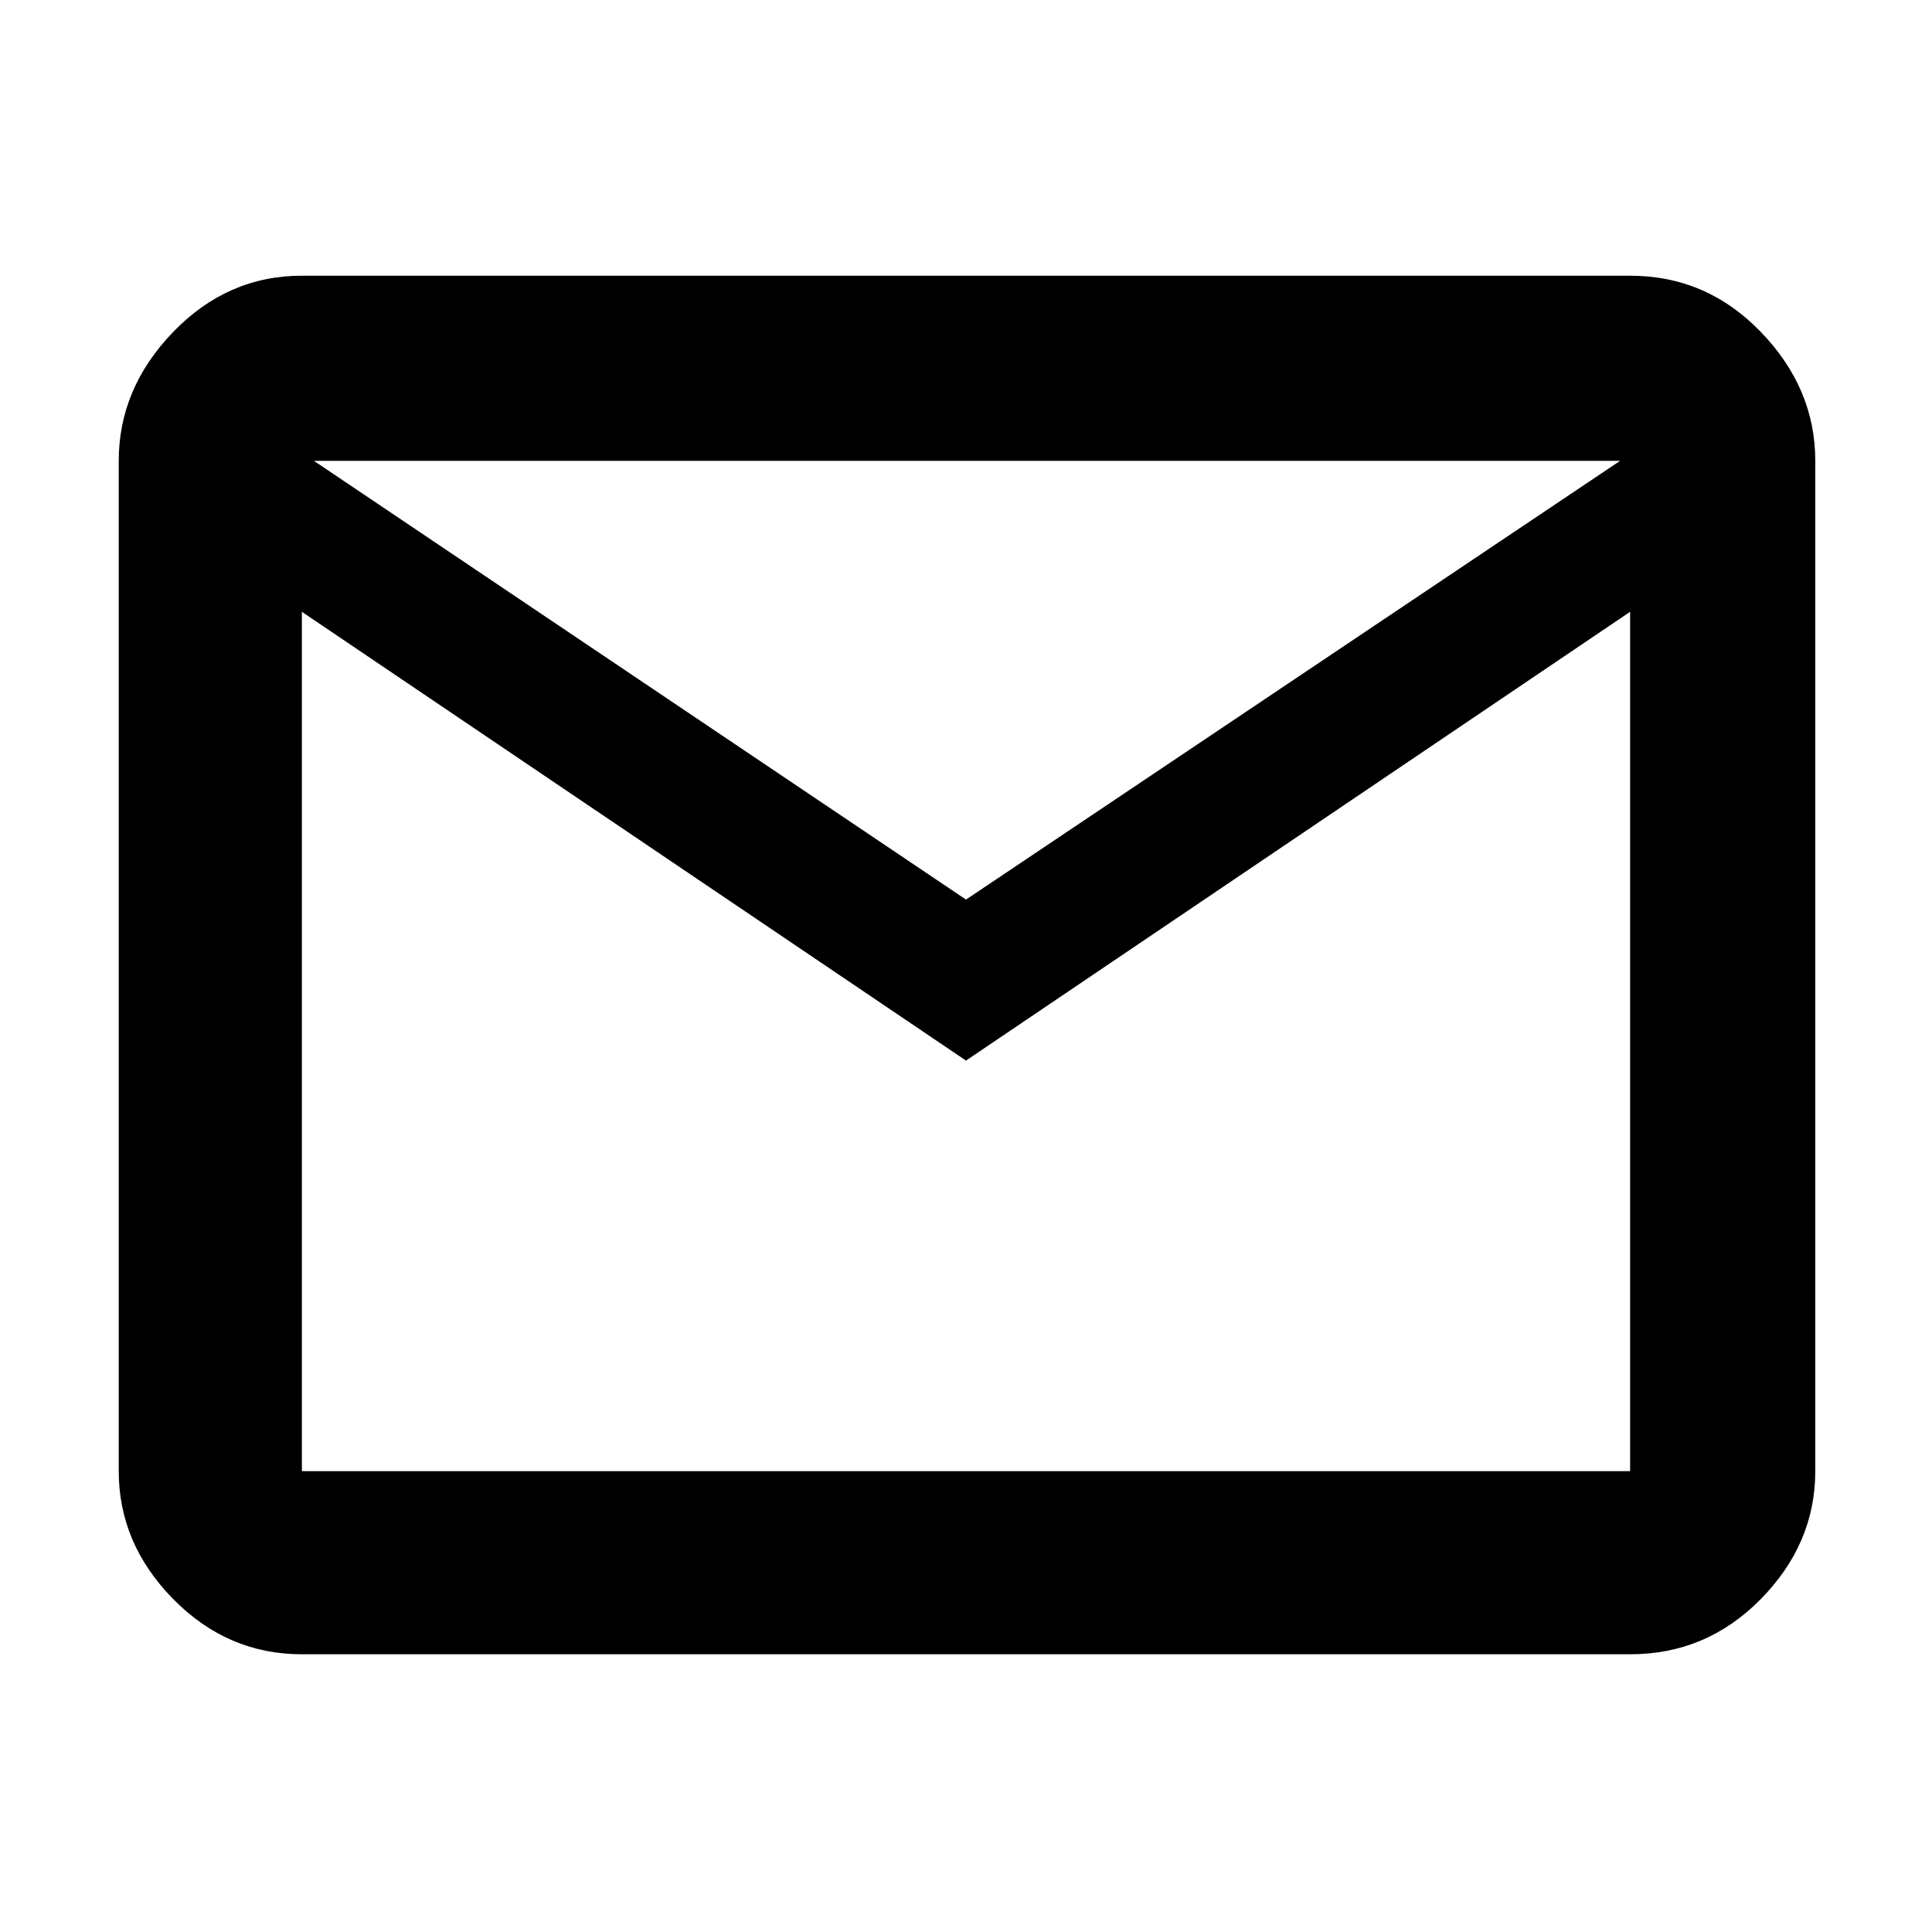
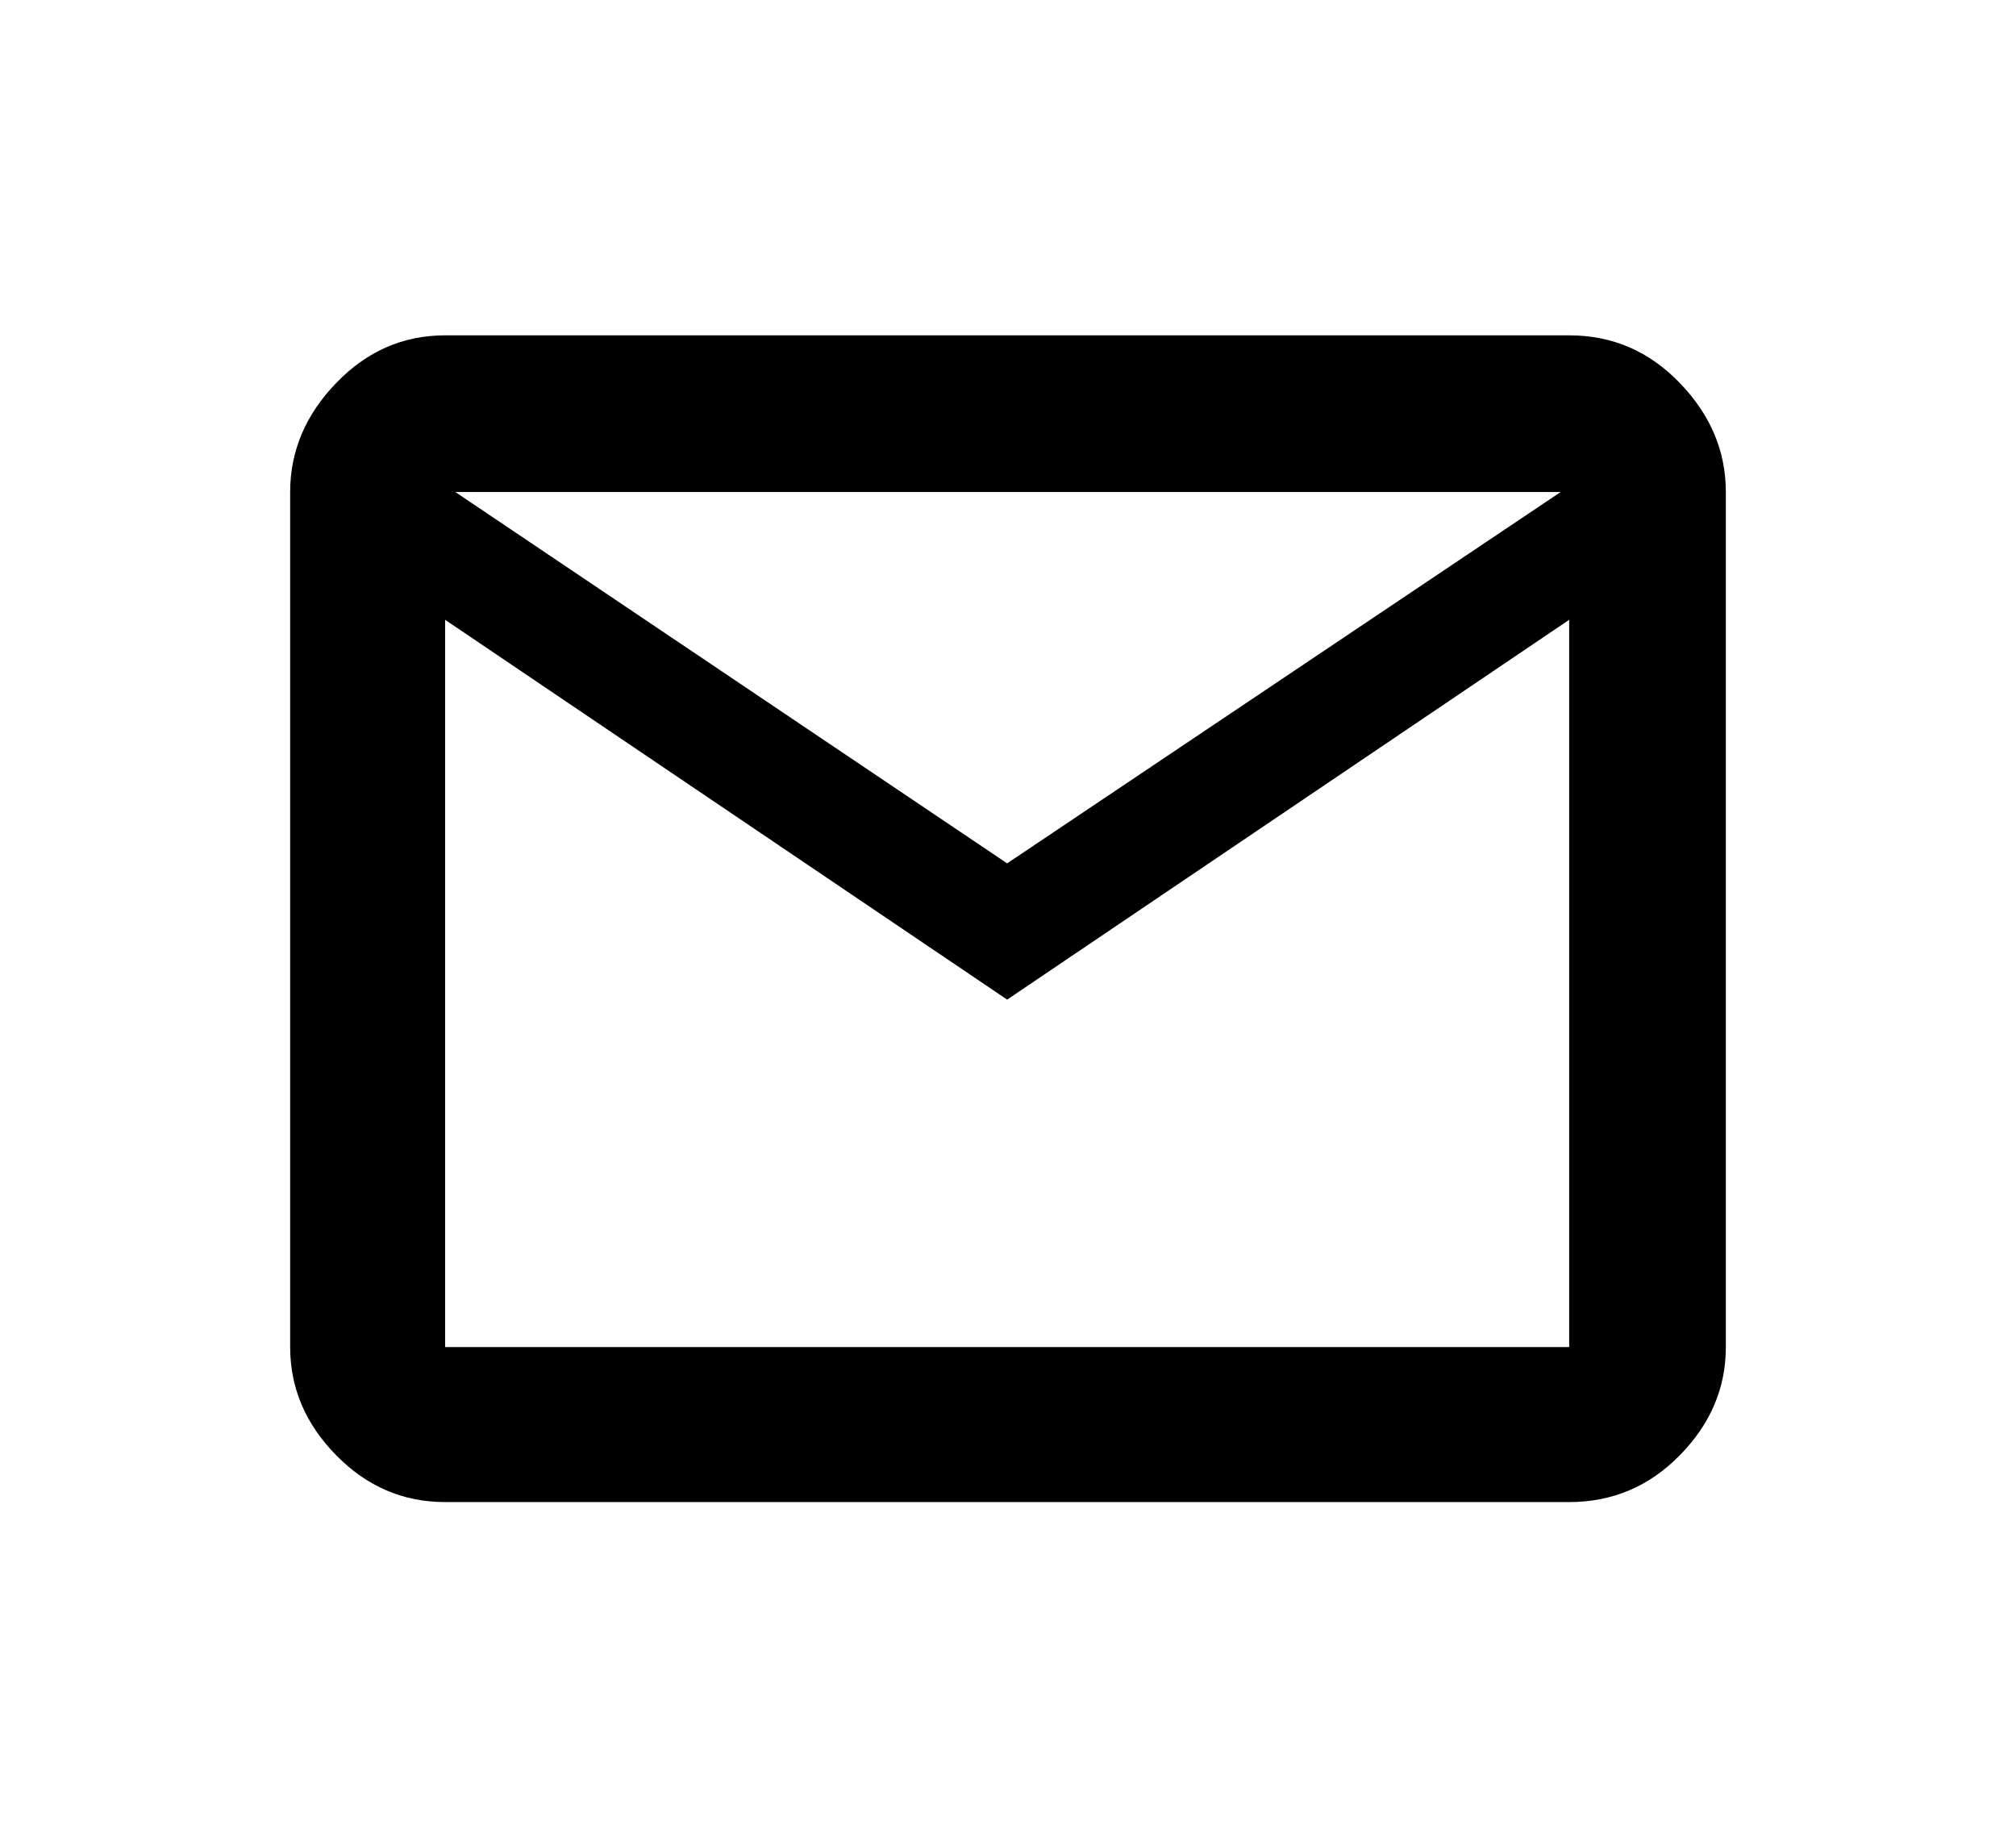
- <svg xmlns="http://www.w3.org/2000/svg" height="48" width="48">
-   <path d="M7.5 41.1q-1.85 0-3.2-1.375T2.95 36.55v-25.1q0-1.8 1.35-3.2 1.35-1.4 3.2-1.4h33q1.9 0 3.25 1.4t1.35 3.2v25.1q0 1.8-1.35 3.175Q42.4 41.1 40.5 41.1ZM24 26.35 7.5 15.2v21.35h33V15.2Zm0-4 16.25-10.9H7.8ZM7.55 15.2v-3.75 25.1H7.5h.05Z" />
+ <svg xmlns="http://www.w3.org/2000/svg" height="100%" stroke-miterlimit="10" style="fill-rule:nonzero;clip-rule:evenodd;stroke-linecap:round;stroke-linejoin:round;" version="1.1" viewBox="0 0 45.1 41.1" width="100%" xml:space="preserve">
+   <defs />
+   <g id="Untitled">
+     <path d="M9.958 33.599C9.018 33.599 8.205 33.25 7.52 32.551C6.834 31.853 6.491 31.046 6.491 30.132L6.491 11.006C6.491 10.092 6.834 9.279 7.52 8.568C8.205 7.856 9.018 7.501 9.958 7.501L35.104 7.501C36.069 7.501 36.895 7.856 37.58 8.568C38.266 9.279 38.609 10.092 38.609 11.006L38.609 30.132C38.609 31.046 38.266 31.853 37.58 32.551C36.895 33.25 36.069 33.599 35.104 33.599L9.958 33.599ZM22.531 22.36L9.958 13.864L9.958 30.132L35.104 30.132L35.104 13.864L22.531 22.36ZM22.531 19.312L34.913 11.006L10.187 11.006L22.531 19.312ZM9.996 13.864L9.996 11.006L9.996 30.132L9.958 30.132L9.996 30.132L9.996 13.864Z" fill="#000000" fill-rule="evenodd" opacity="1" stroke="none" />
+   </g>
</svg>
